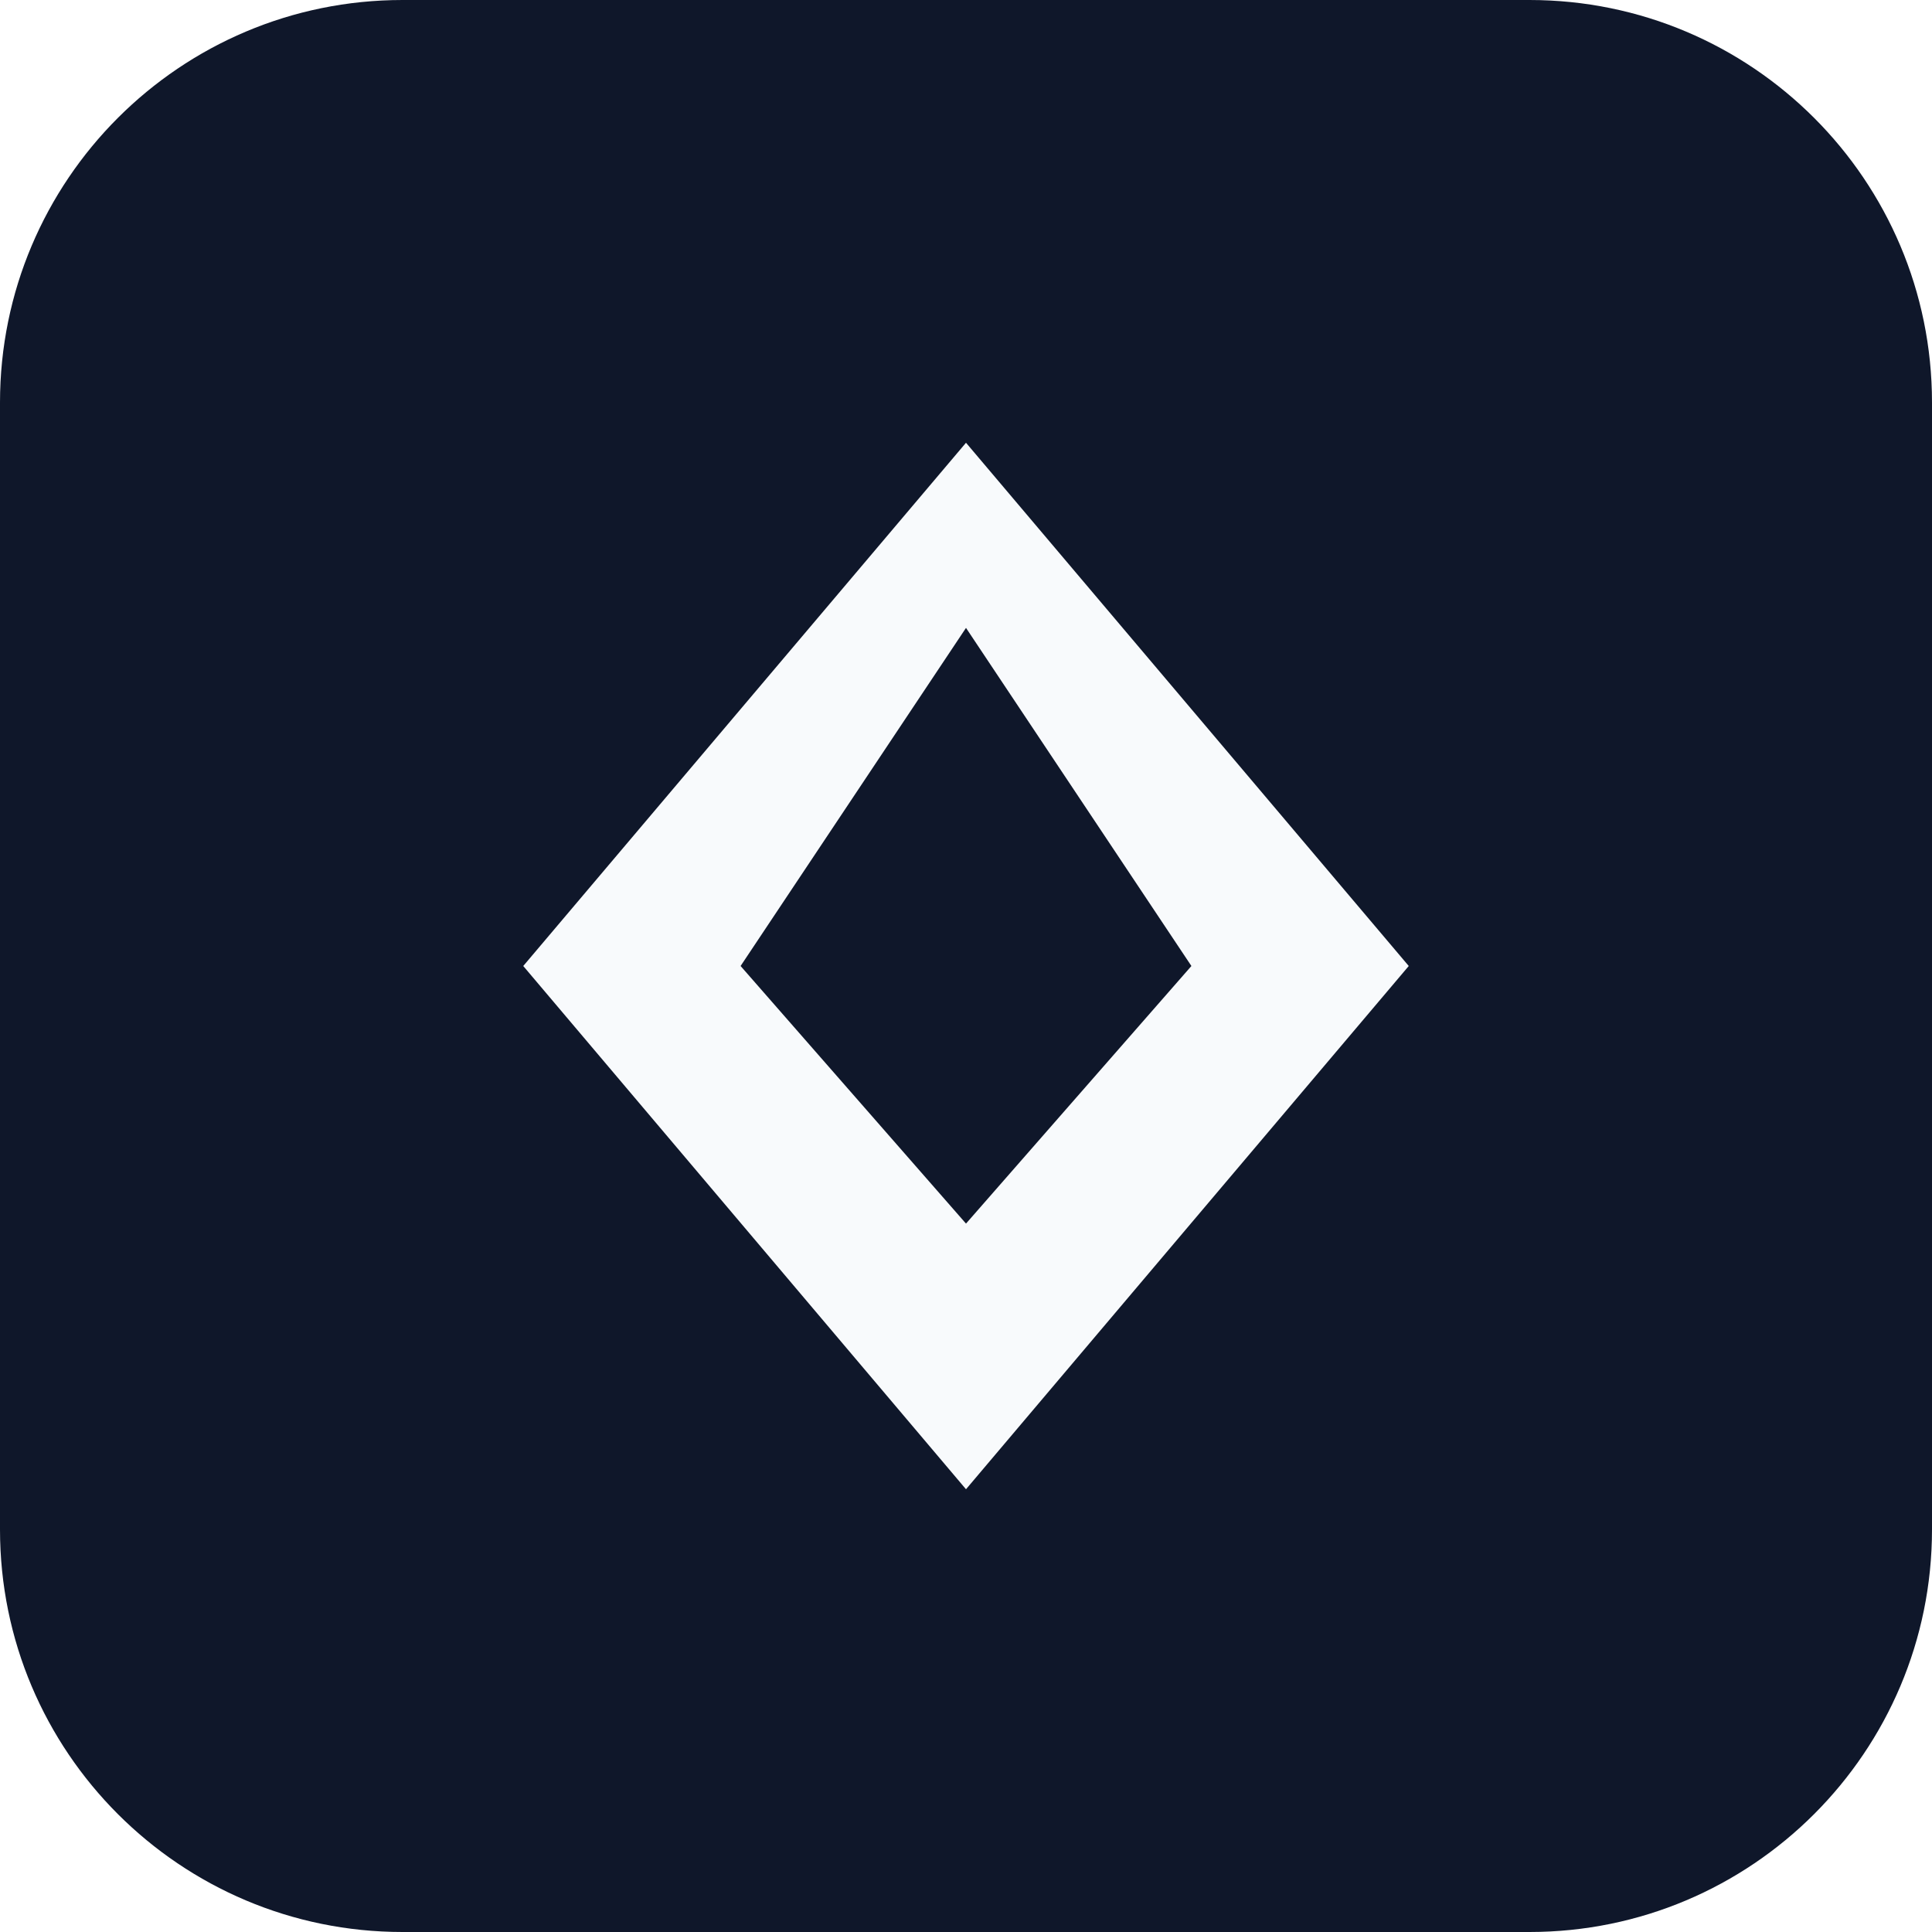
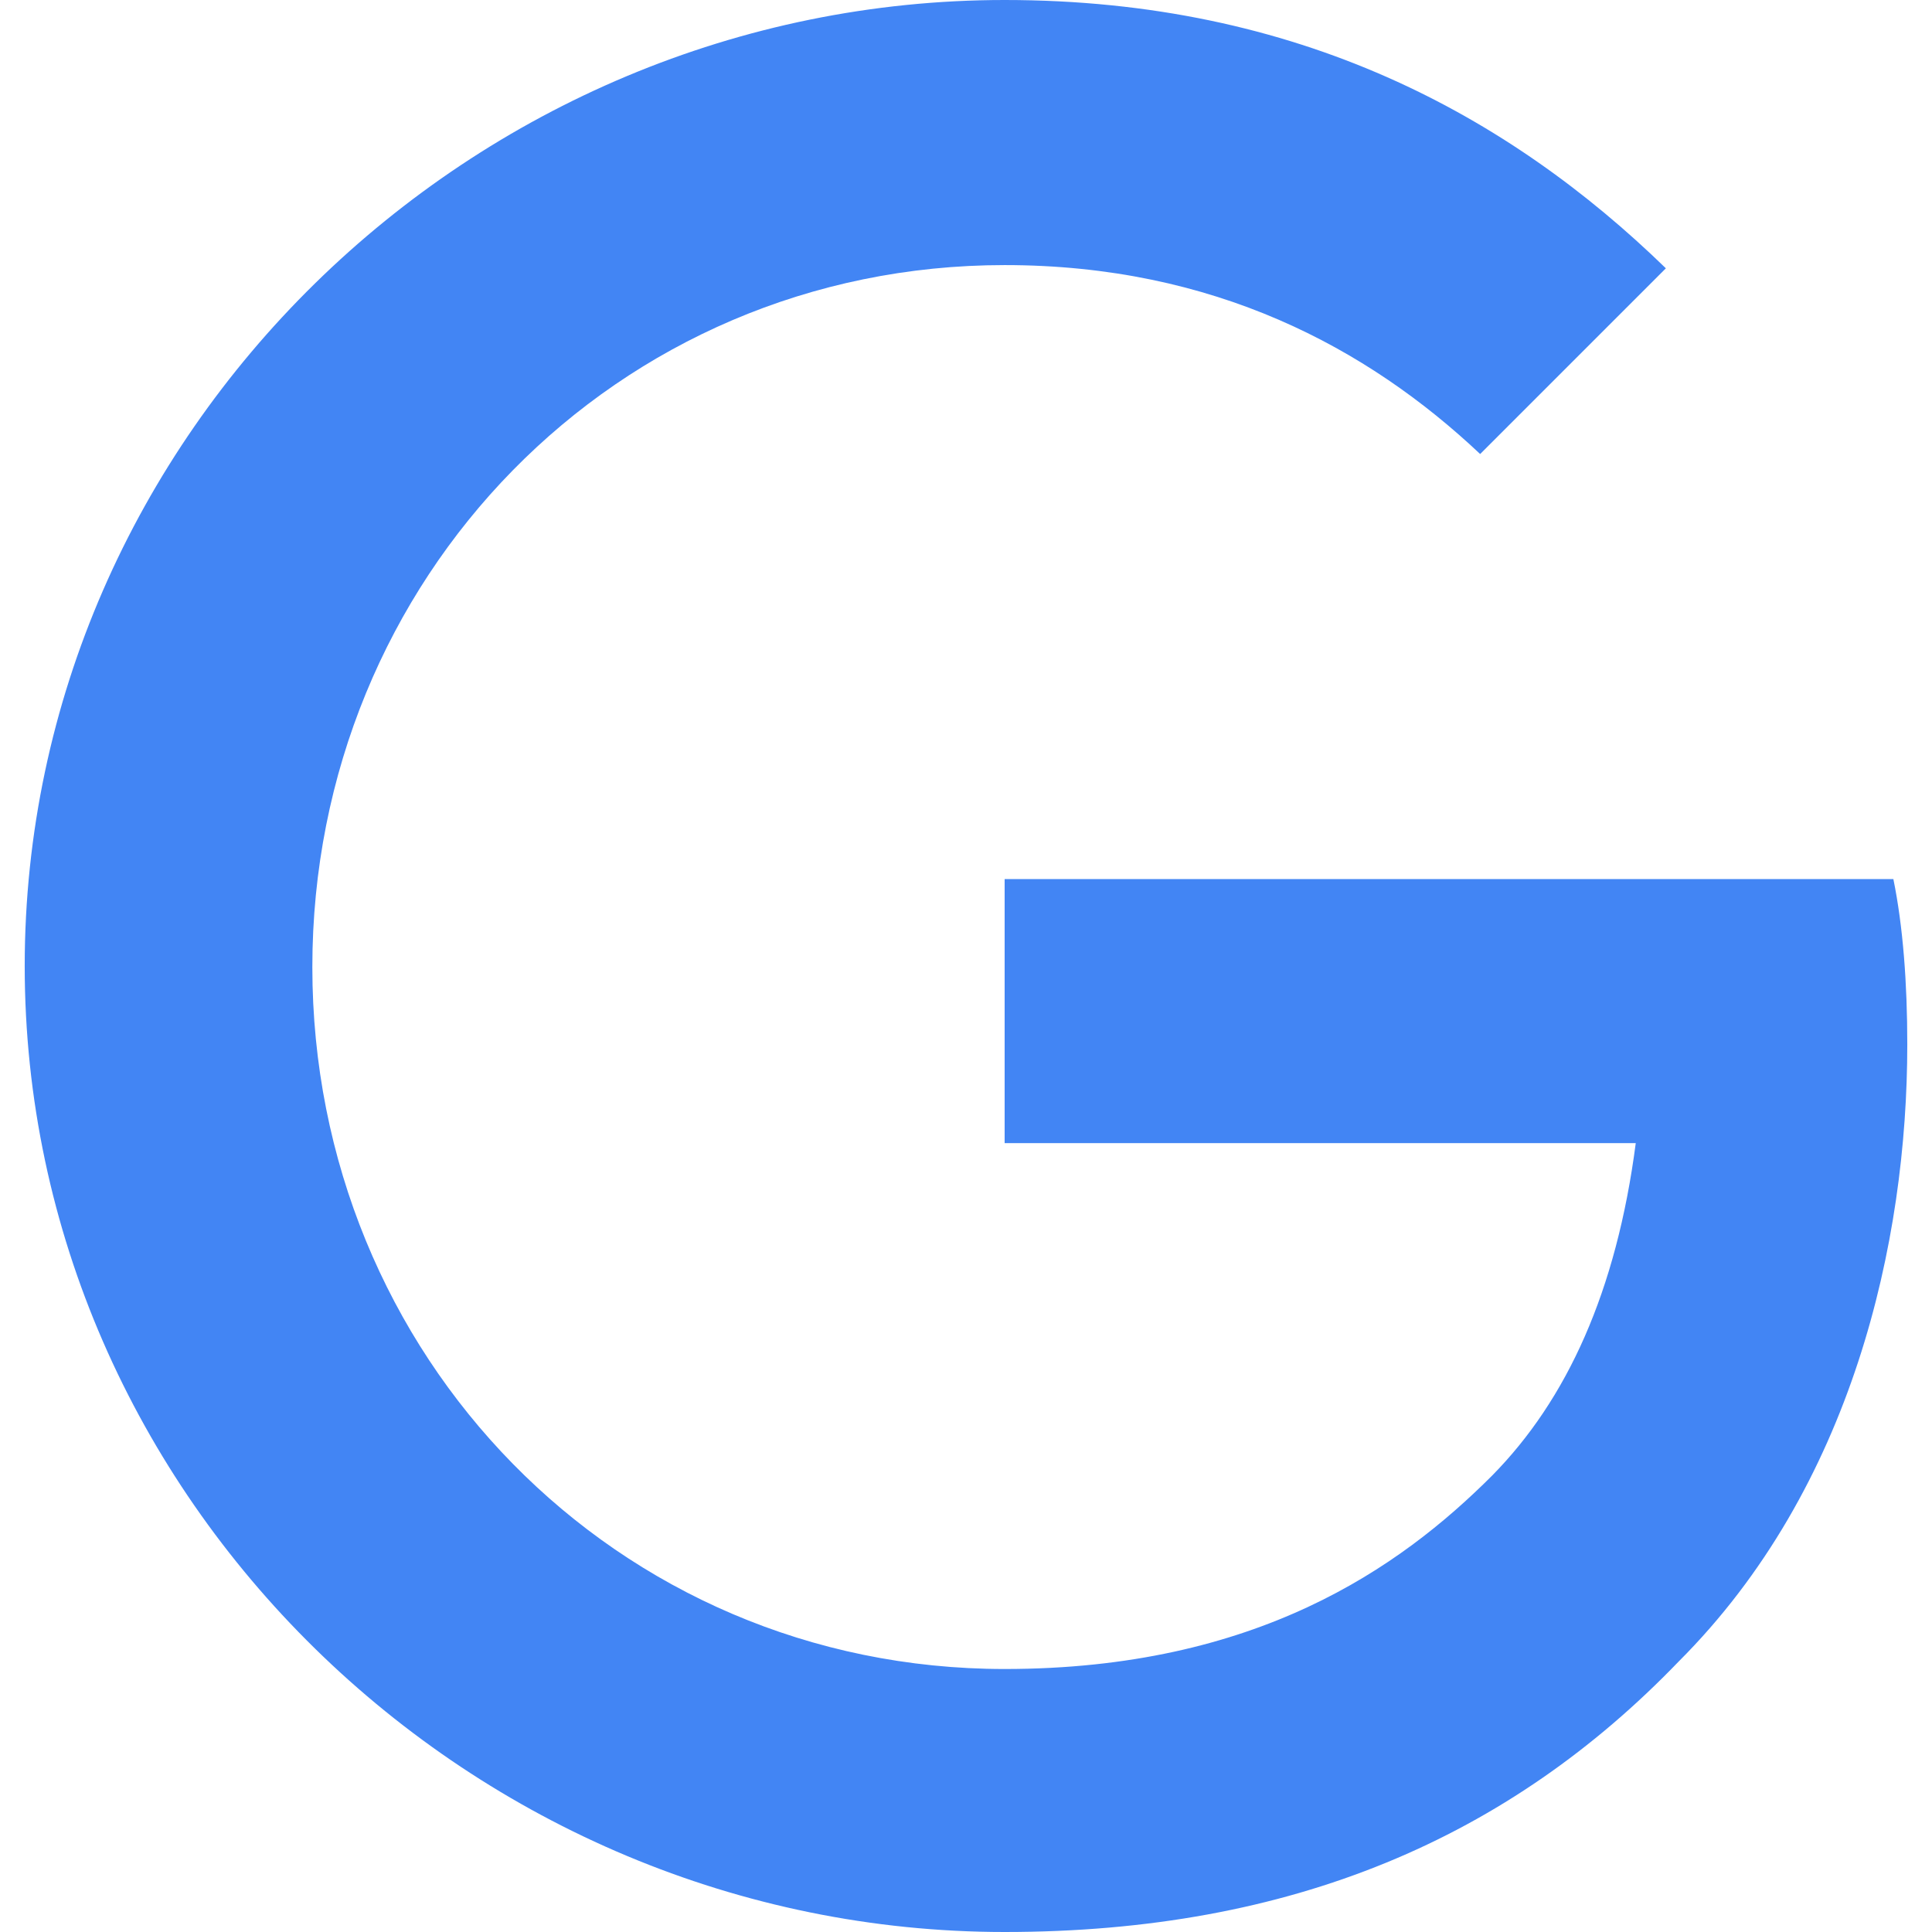
- <svg xmlns="http://www.w3.org/2000/svg" viewBox="0 0 24 24" fill="none" aria-hidden="true">
-   <rect width="24" height="24" rx="5" fill="#0f172a" />
-   <path d="M6.5 12 12 5.5 17.5 12 12 18.5 6.5 12zm5.5-4.2L9.2 12 12 15.2 14.8 12 12 7.8z" fill="#f8fafc" />
+ <svg xmlns="http://www.w3.org/2000/svg" viewBox="0 0 24 24" role="img" aria-hidden="true">
+   <path fill="#4285F4" d="M12.48 10.92v3.28h7.84c-.24 1.84-.853 3.187-1.787 4.133-1.147 1.147-2.933 2.4-6.053 2.4-4.827 0-8.6-3.893-8.6-8.72s3.773-8.72 8.6-8.72c2.6 0 4.507 1.027 5.907 2.347l2.307-2.307C18.747 1.44 16.133 0 12.48 0 5.867 0 .307 5.387.307 12s5.56 12 12.173 12c3.573 0 6.267-1.173 8.373-3.36 2.16-2.16 2.84-5.213 2.84-7.667 0-.76-.053-1.467-.173-2.053H12.48z" />
</svg>
